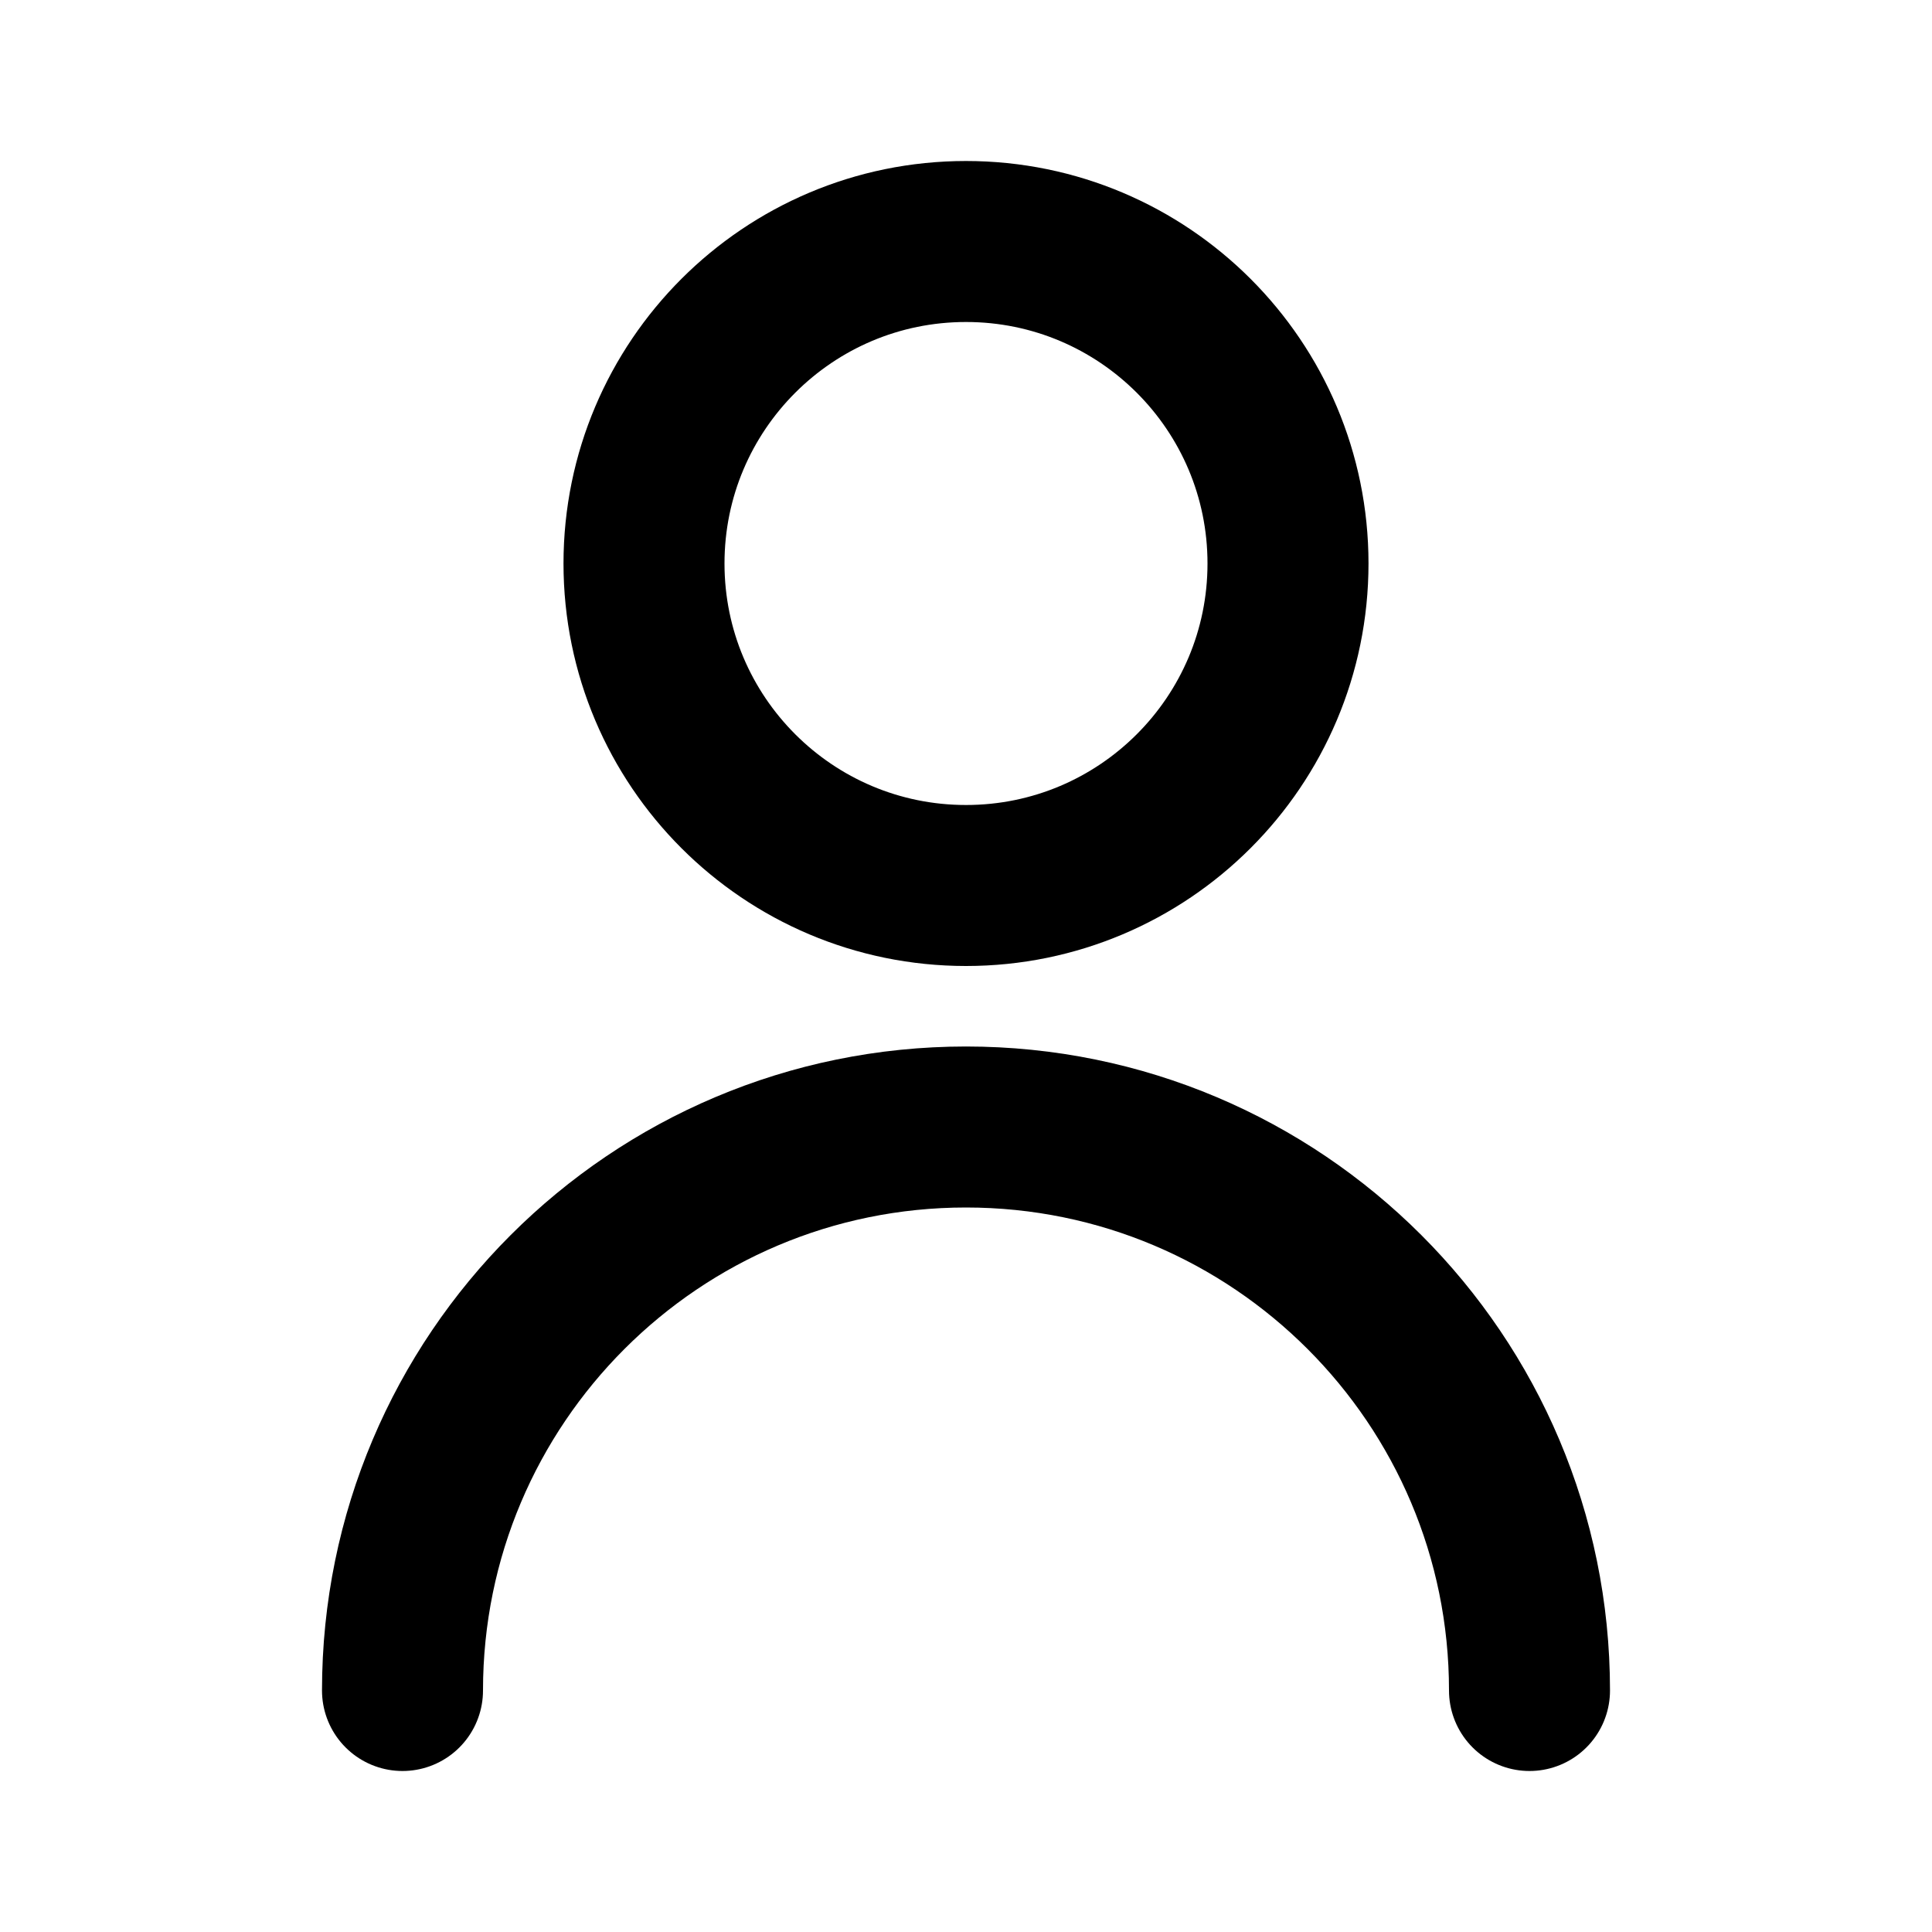
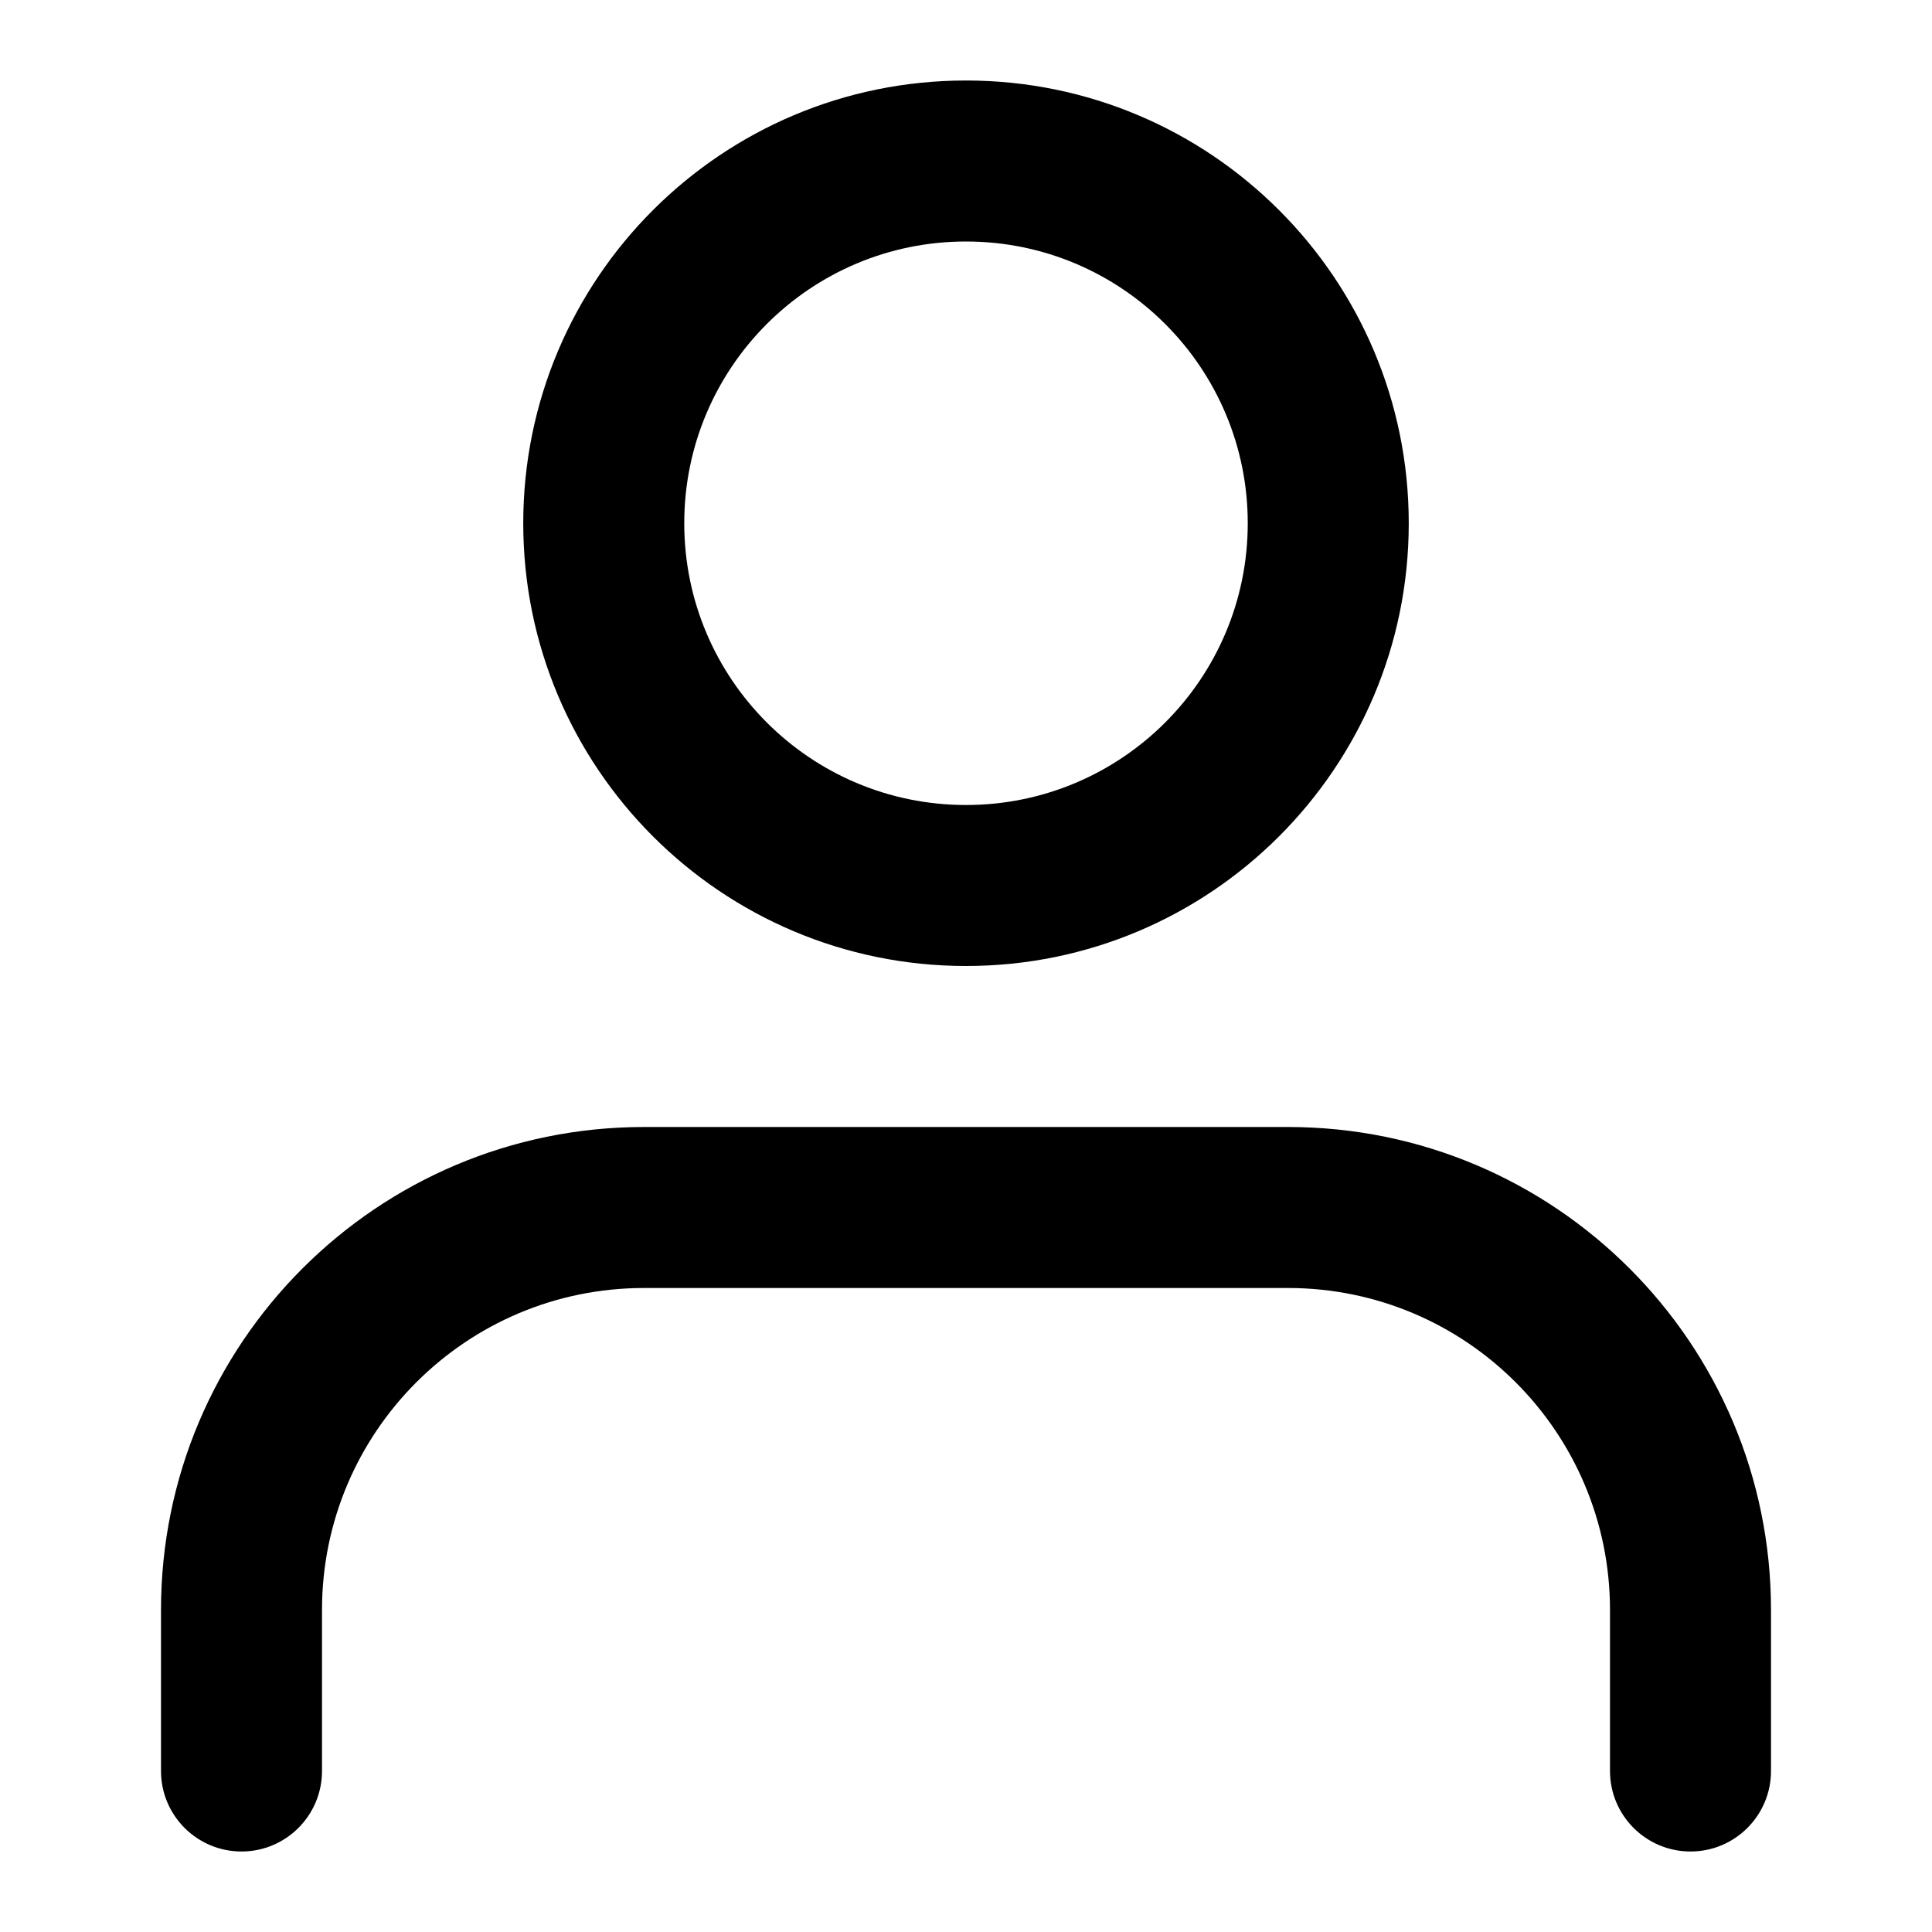
<svg xmlns="http://www.w3.org/2000/svg" width="800px" height="800px" viewBox="0 0 24 24" fill="none">
-   <path d="M5 21C5 17.134 8.134 14 12 14C15.866 14 19 17.134 19 21M16 7C16 9.209 14.209 11 12 11C9.791 11 8 9.209 8 7C8 4.791 9.791 3 12 3C14.209 3 16 4.791 16 7Z" stroke="#000000" stroke-width="2" stroke-linecap="round" stroke-linejoin="round" />
+   <path fill-rule="evenodd" clip-rule="evenodd" d="M12 1C8.962 1 6.5 3.462 6.5 6.5C6.5 9.538 8.962 12 12 12C15.038 12 17.5 9.538 17.5 6.5C17.5 3.462 15.038 1 12 1ZM8.5 6.5C8.5 4.567 10.067 3 12 3C13.933 3 15.5 4.567 15.5 6.5C15.5 8.433 13.933 10 12 10C10.067 10 8.5 8.433 8.5 6.5Z" fill="#000000" />
+   <path d="M8 14C4.686 14 2 16.686 2 20V22C2 22.552 2.448 23 3 23C3.552 23 4 22.552 4 22V20C4 17.791 5.791 16 8 16H16C18.209 16 20 17.791 20 20V22C20 22.552 20.448 23 21 23C21.552 23 22 22.552 22 22V20C22 16.686 19.314 14 16 14H8Z" fill="#000000" />
</svg>
